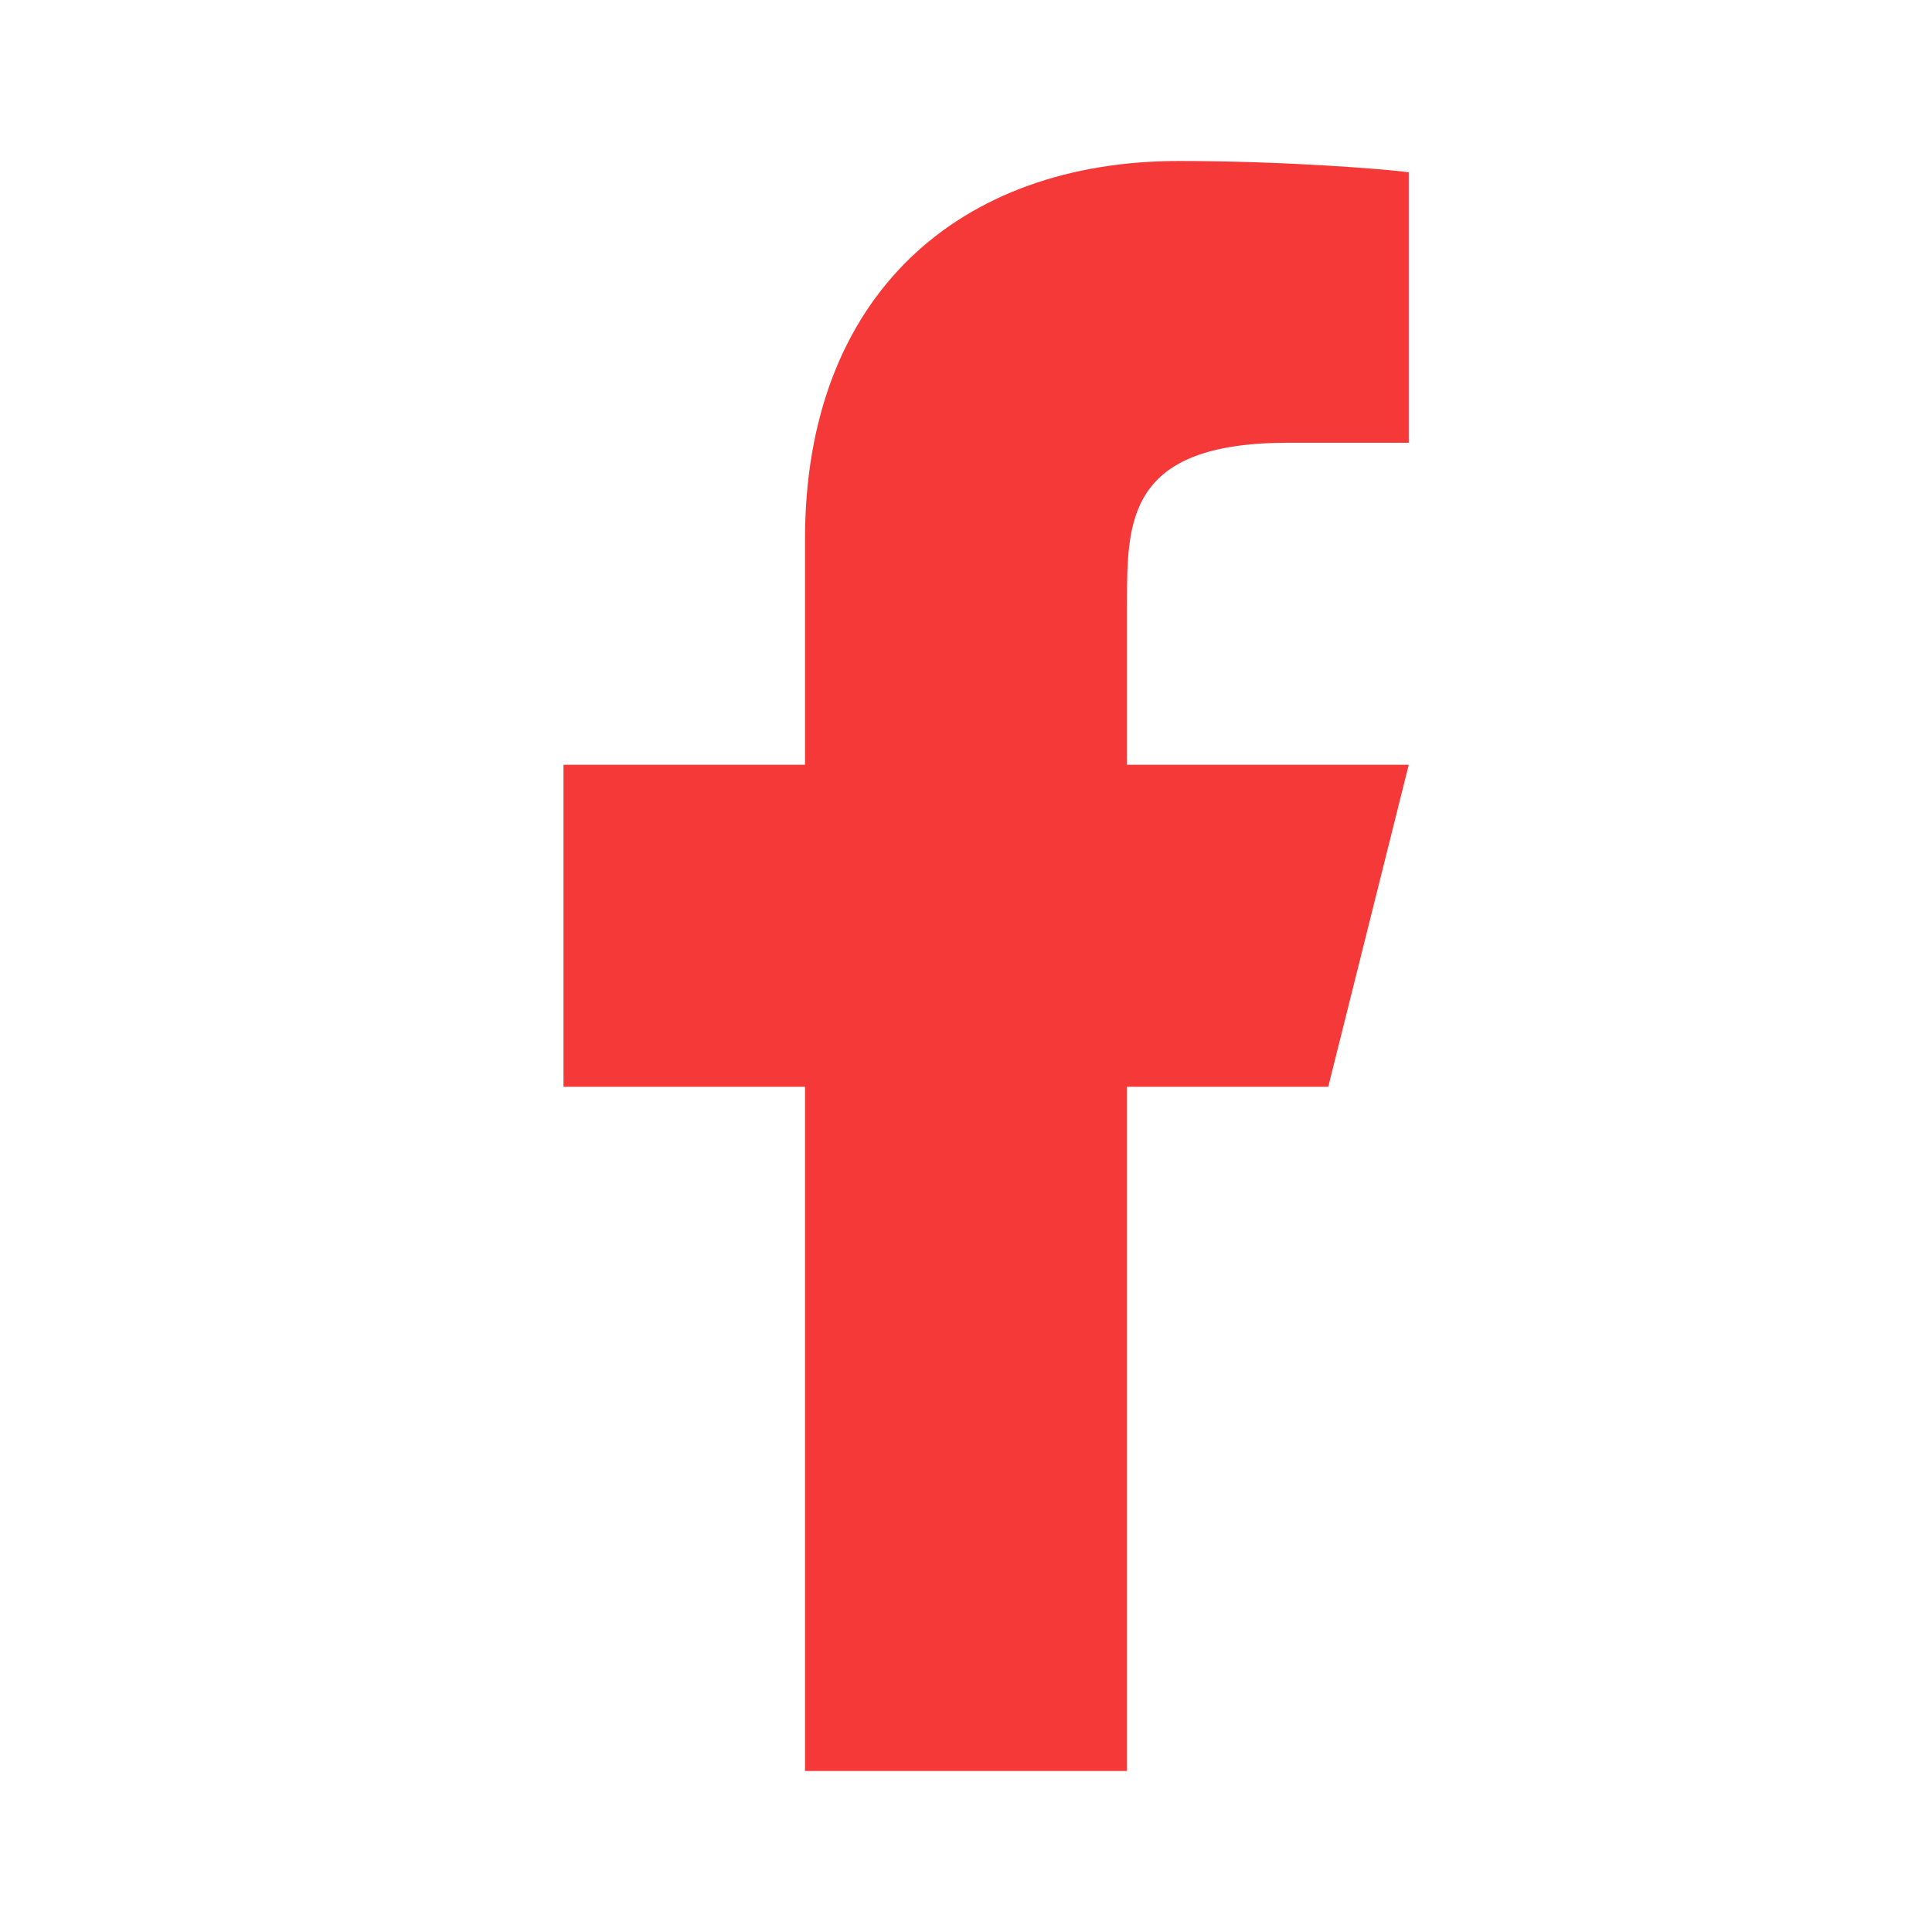
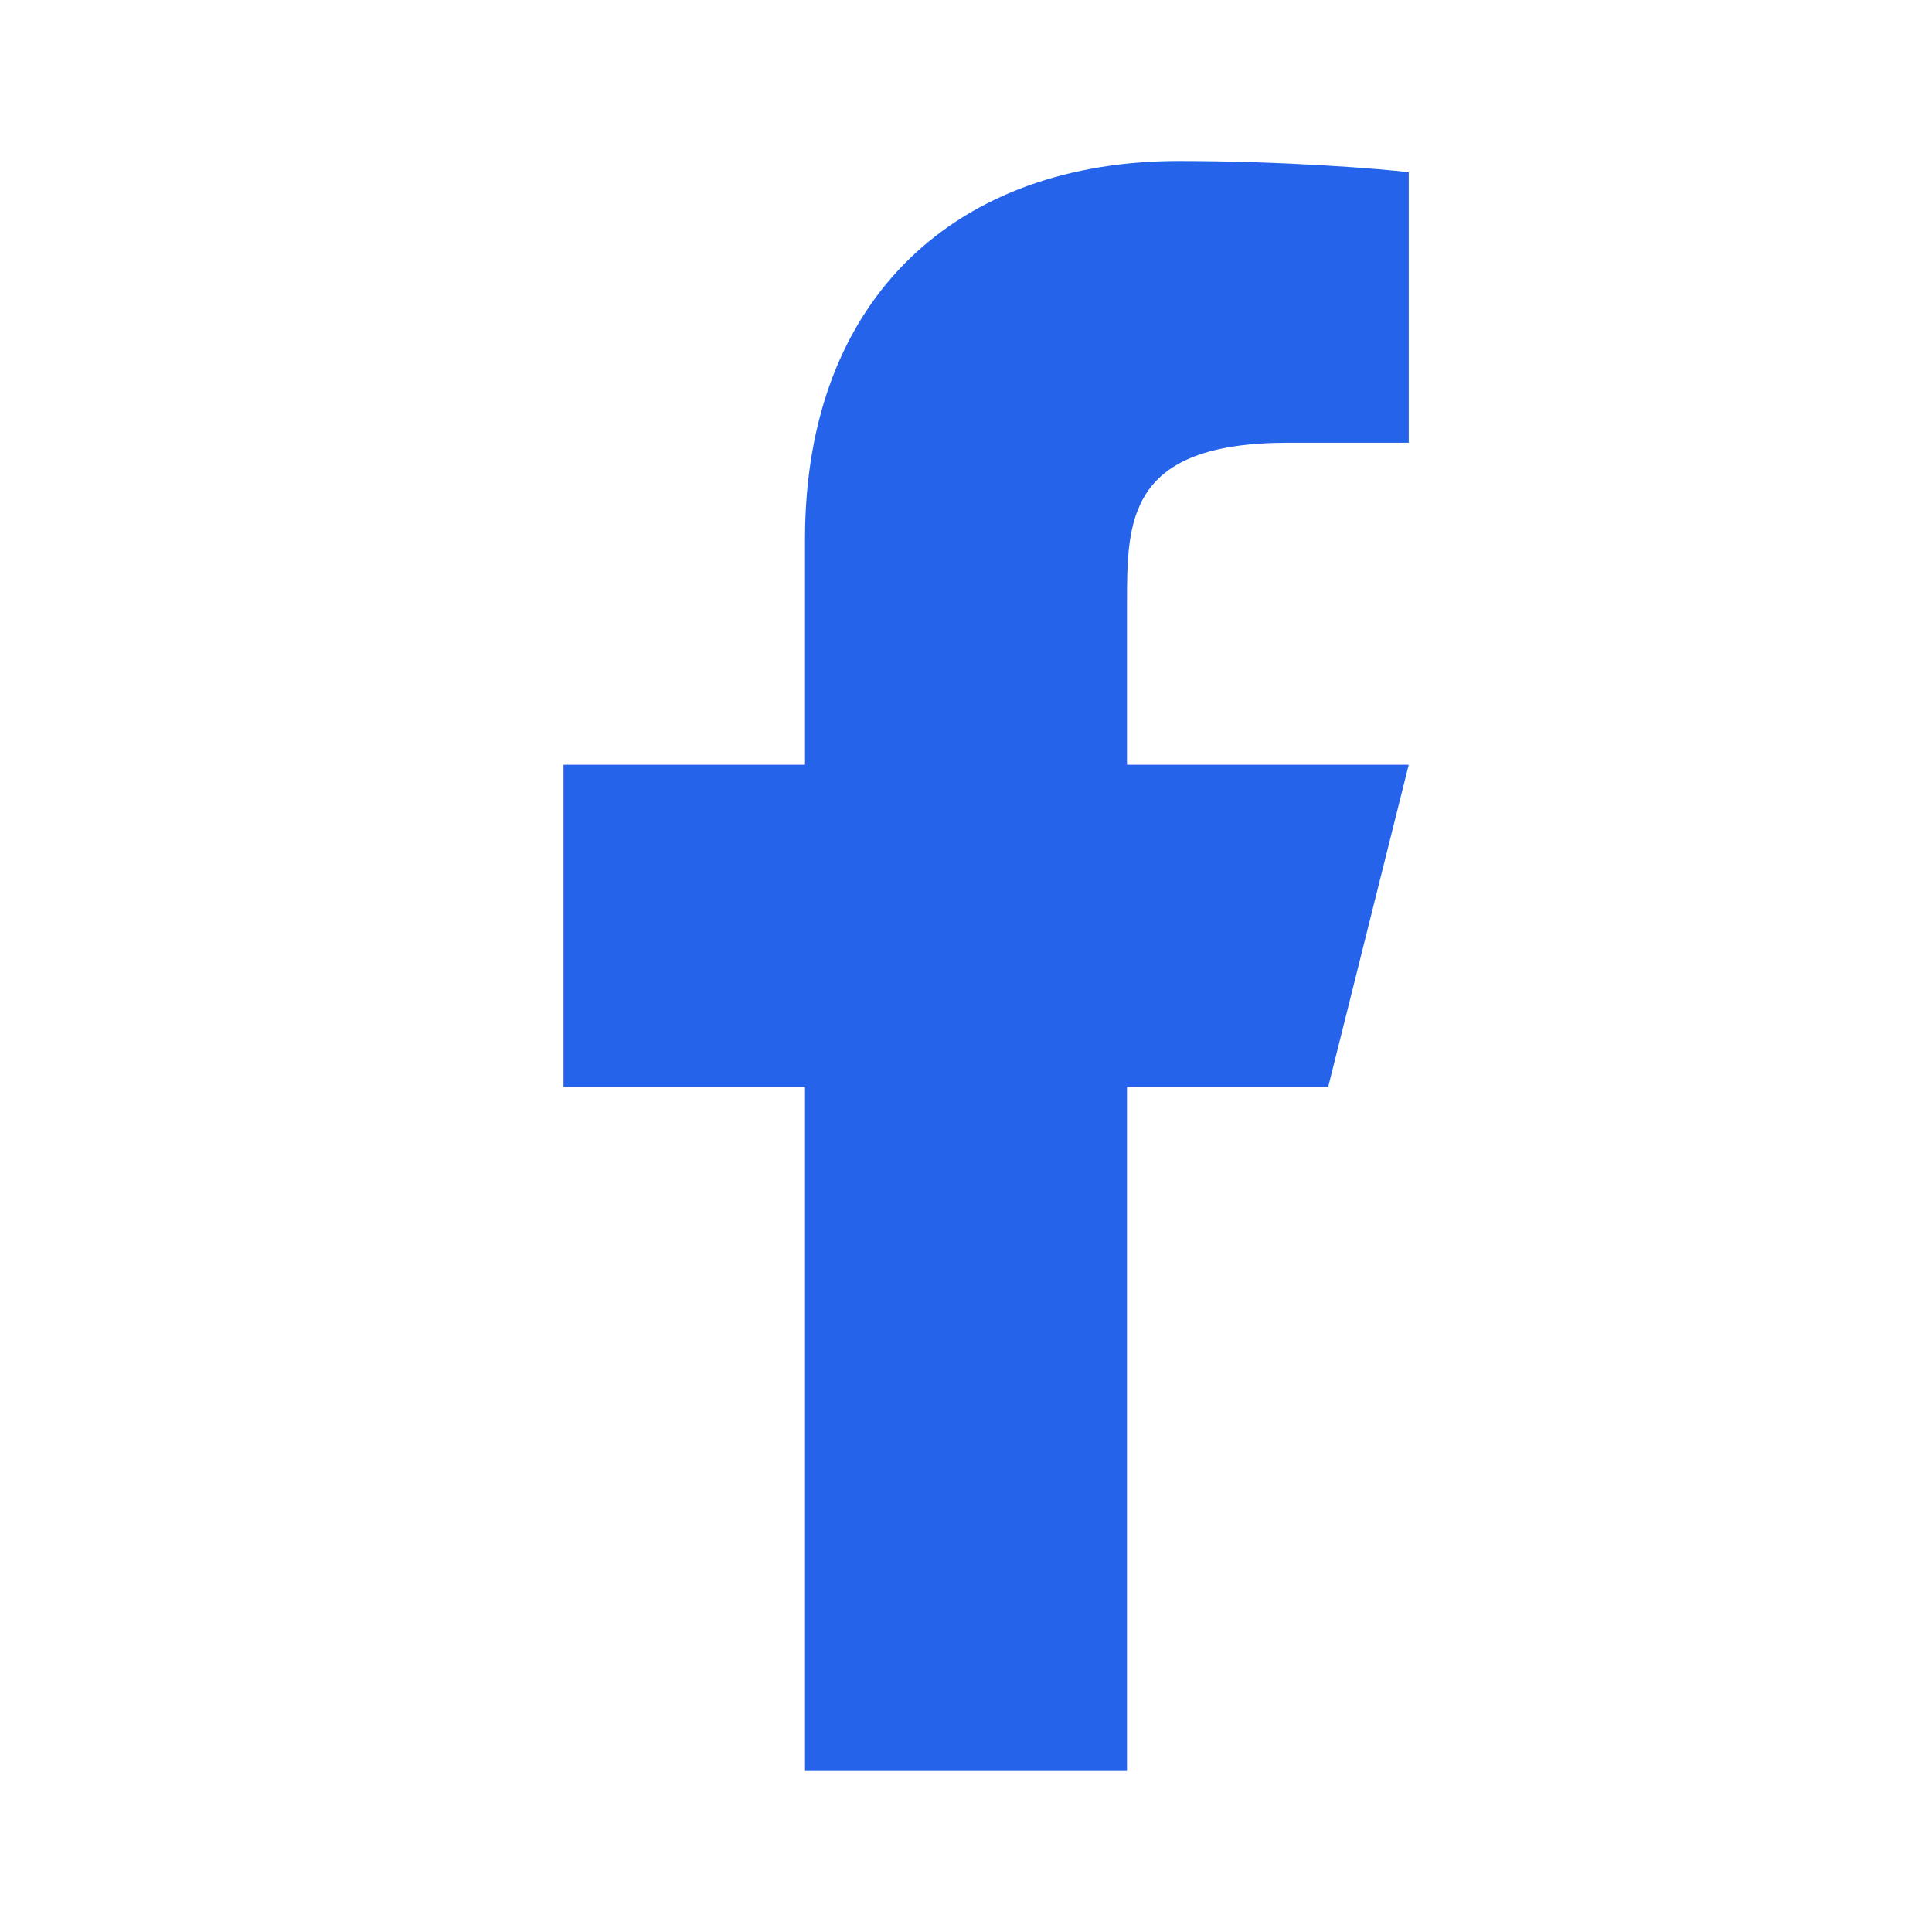
<svg xmlns="http://www.w3.org/2000/svg" viewBox="0 0 24 24" width="24" height="24">
  <path fill="none" d="M0 0h24v24H0z" />
-   <path d="M14 13.5h2.5l1-4H14v-2c0-1.03 0-2 2-2h1.5V2.14c-.326-.043-1.557-.14-2.857-.14C11.928 2 10 3.657 10 6.7v2.8H7v4h3V22h4v-8.5z" fill="rgba(245,56,56,1)" />
+   <path d="M14 13.5h2.5l1-4H14v-2c0-1.03 0-2 2-2h1.5V2.14c-.326-.043-1.557-.14-2.857-.14C11.928 2 10 3.657 10 6.7v2.8H7v4h3V22h4v-8.5z" fill="rgba(37,99,235,1)" />
</svg>
